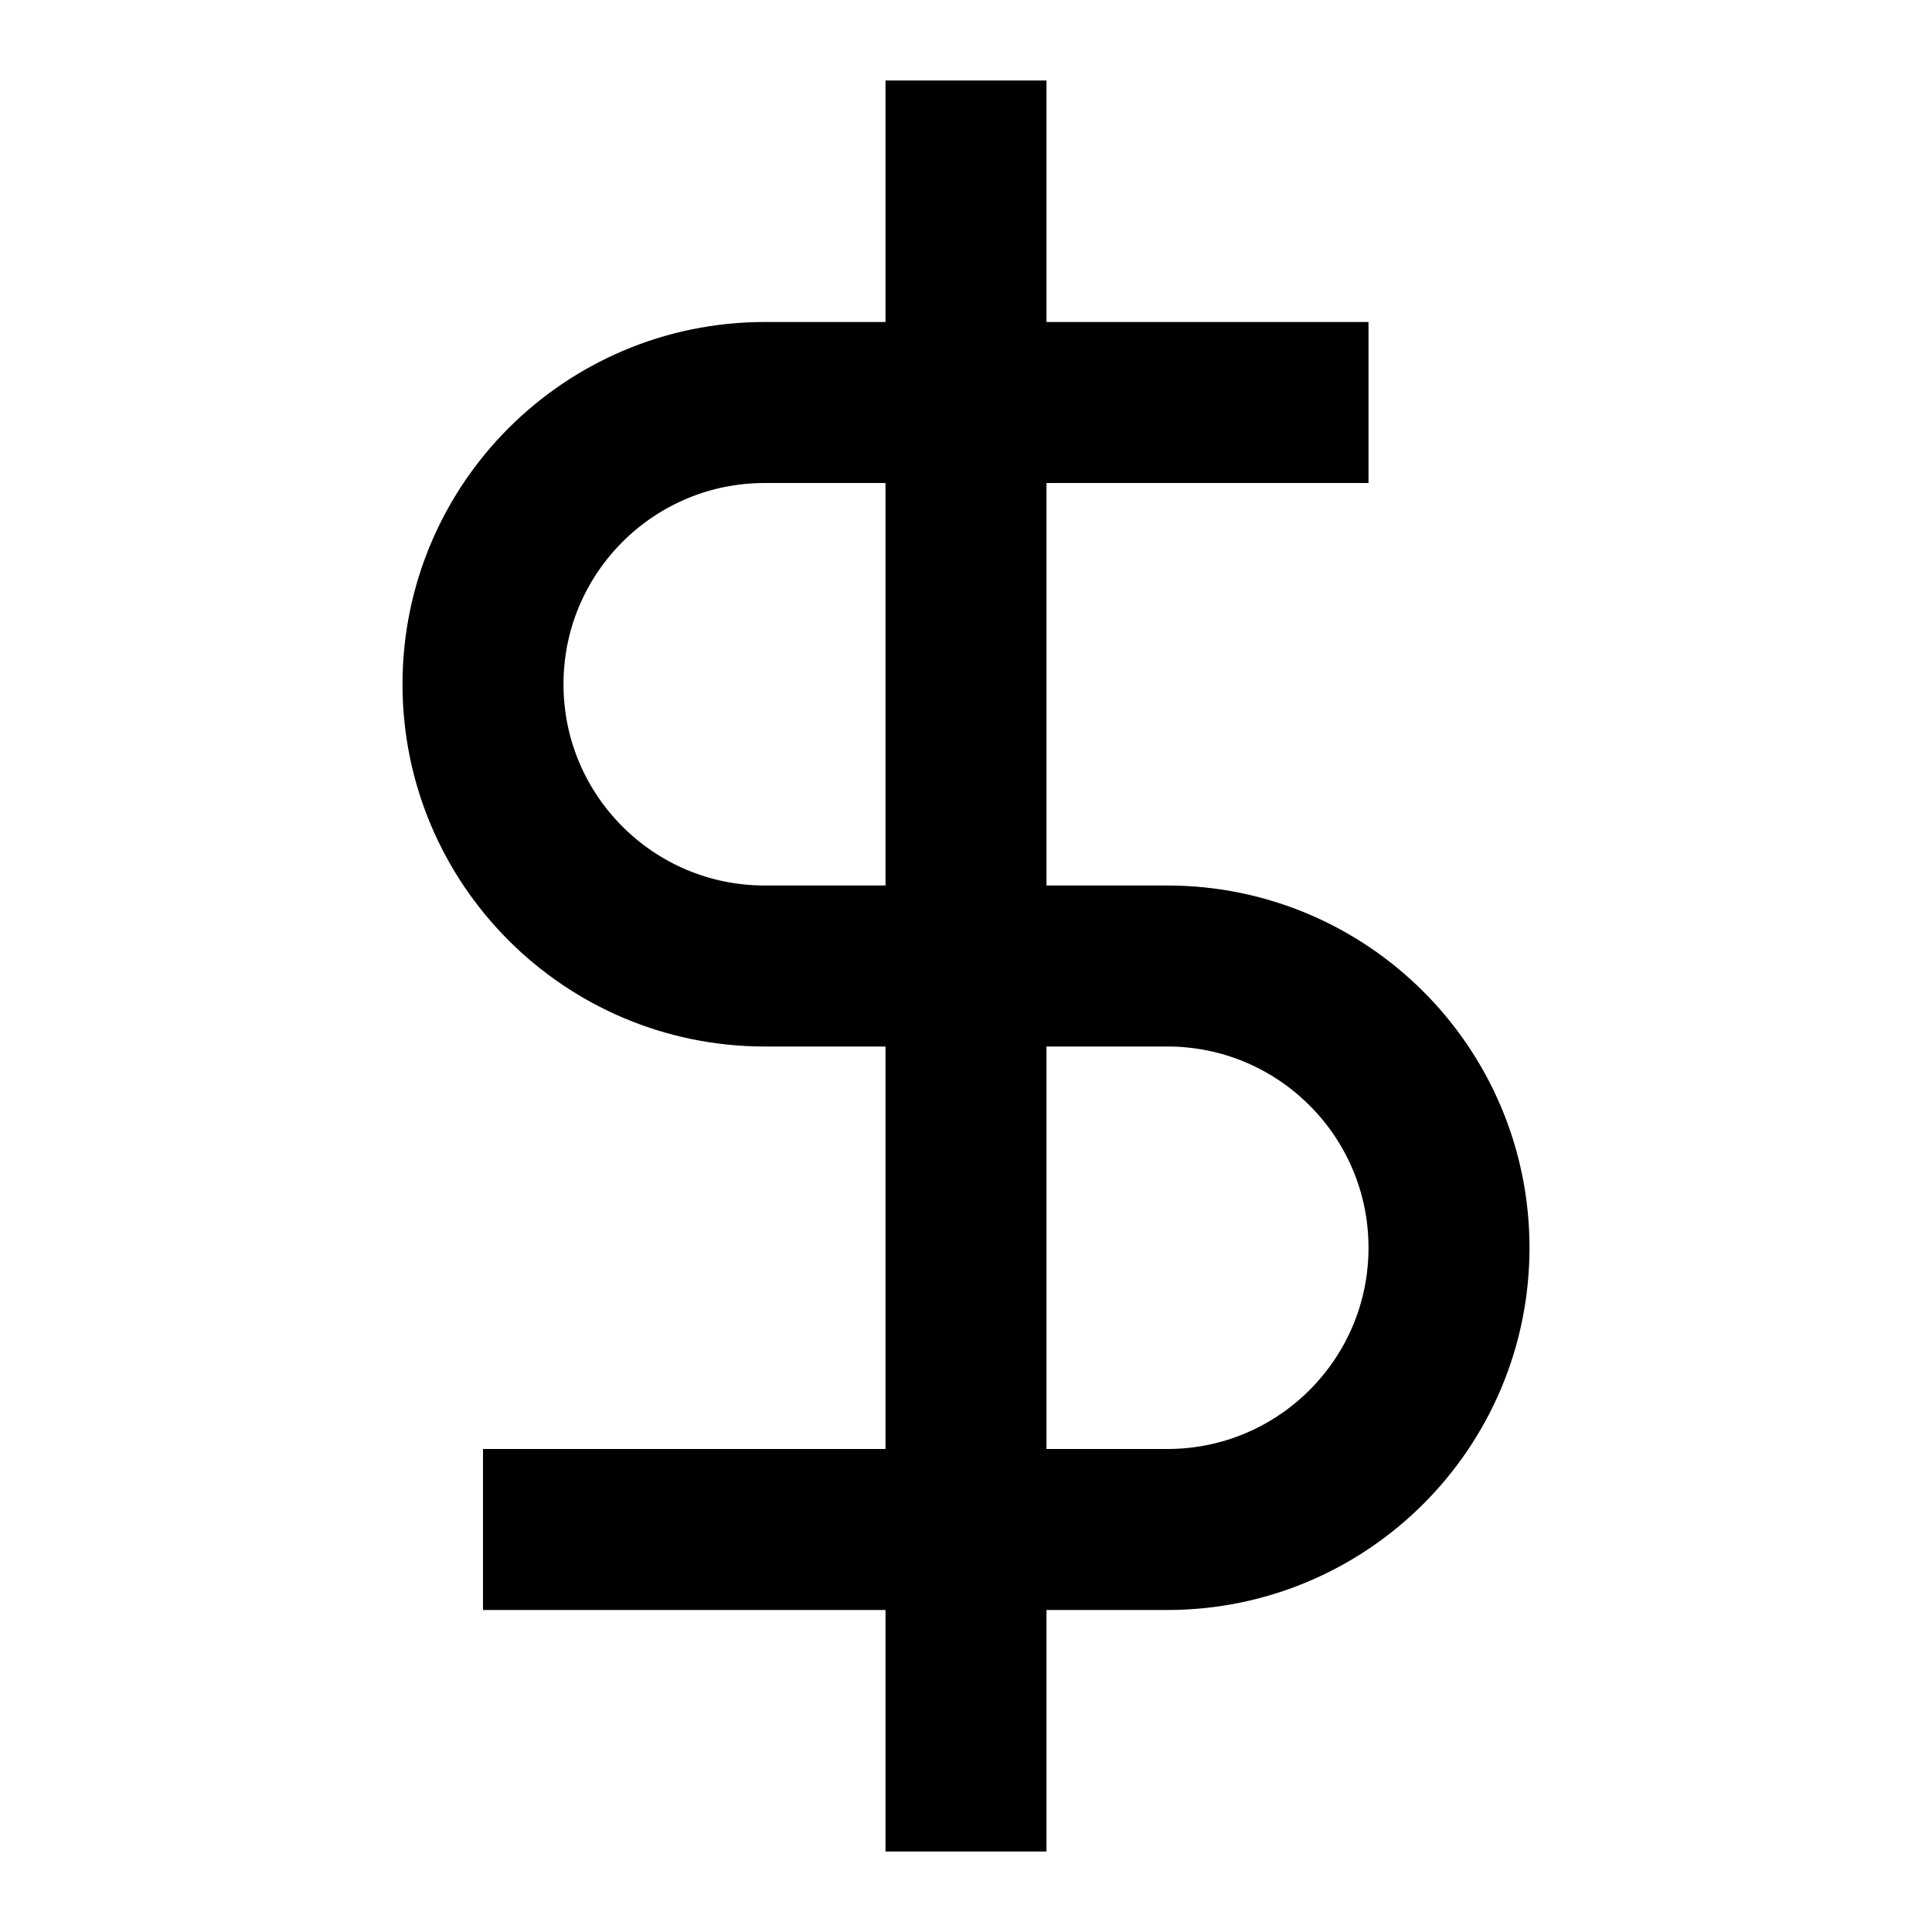
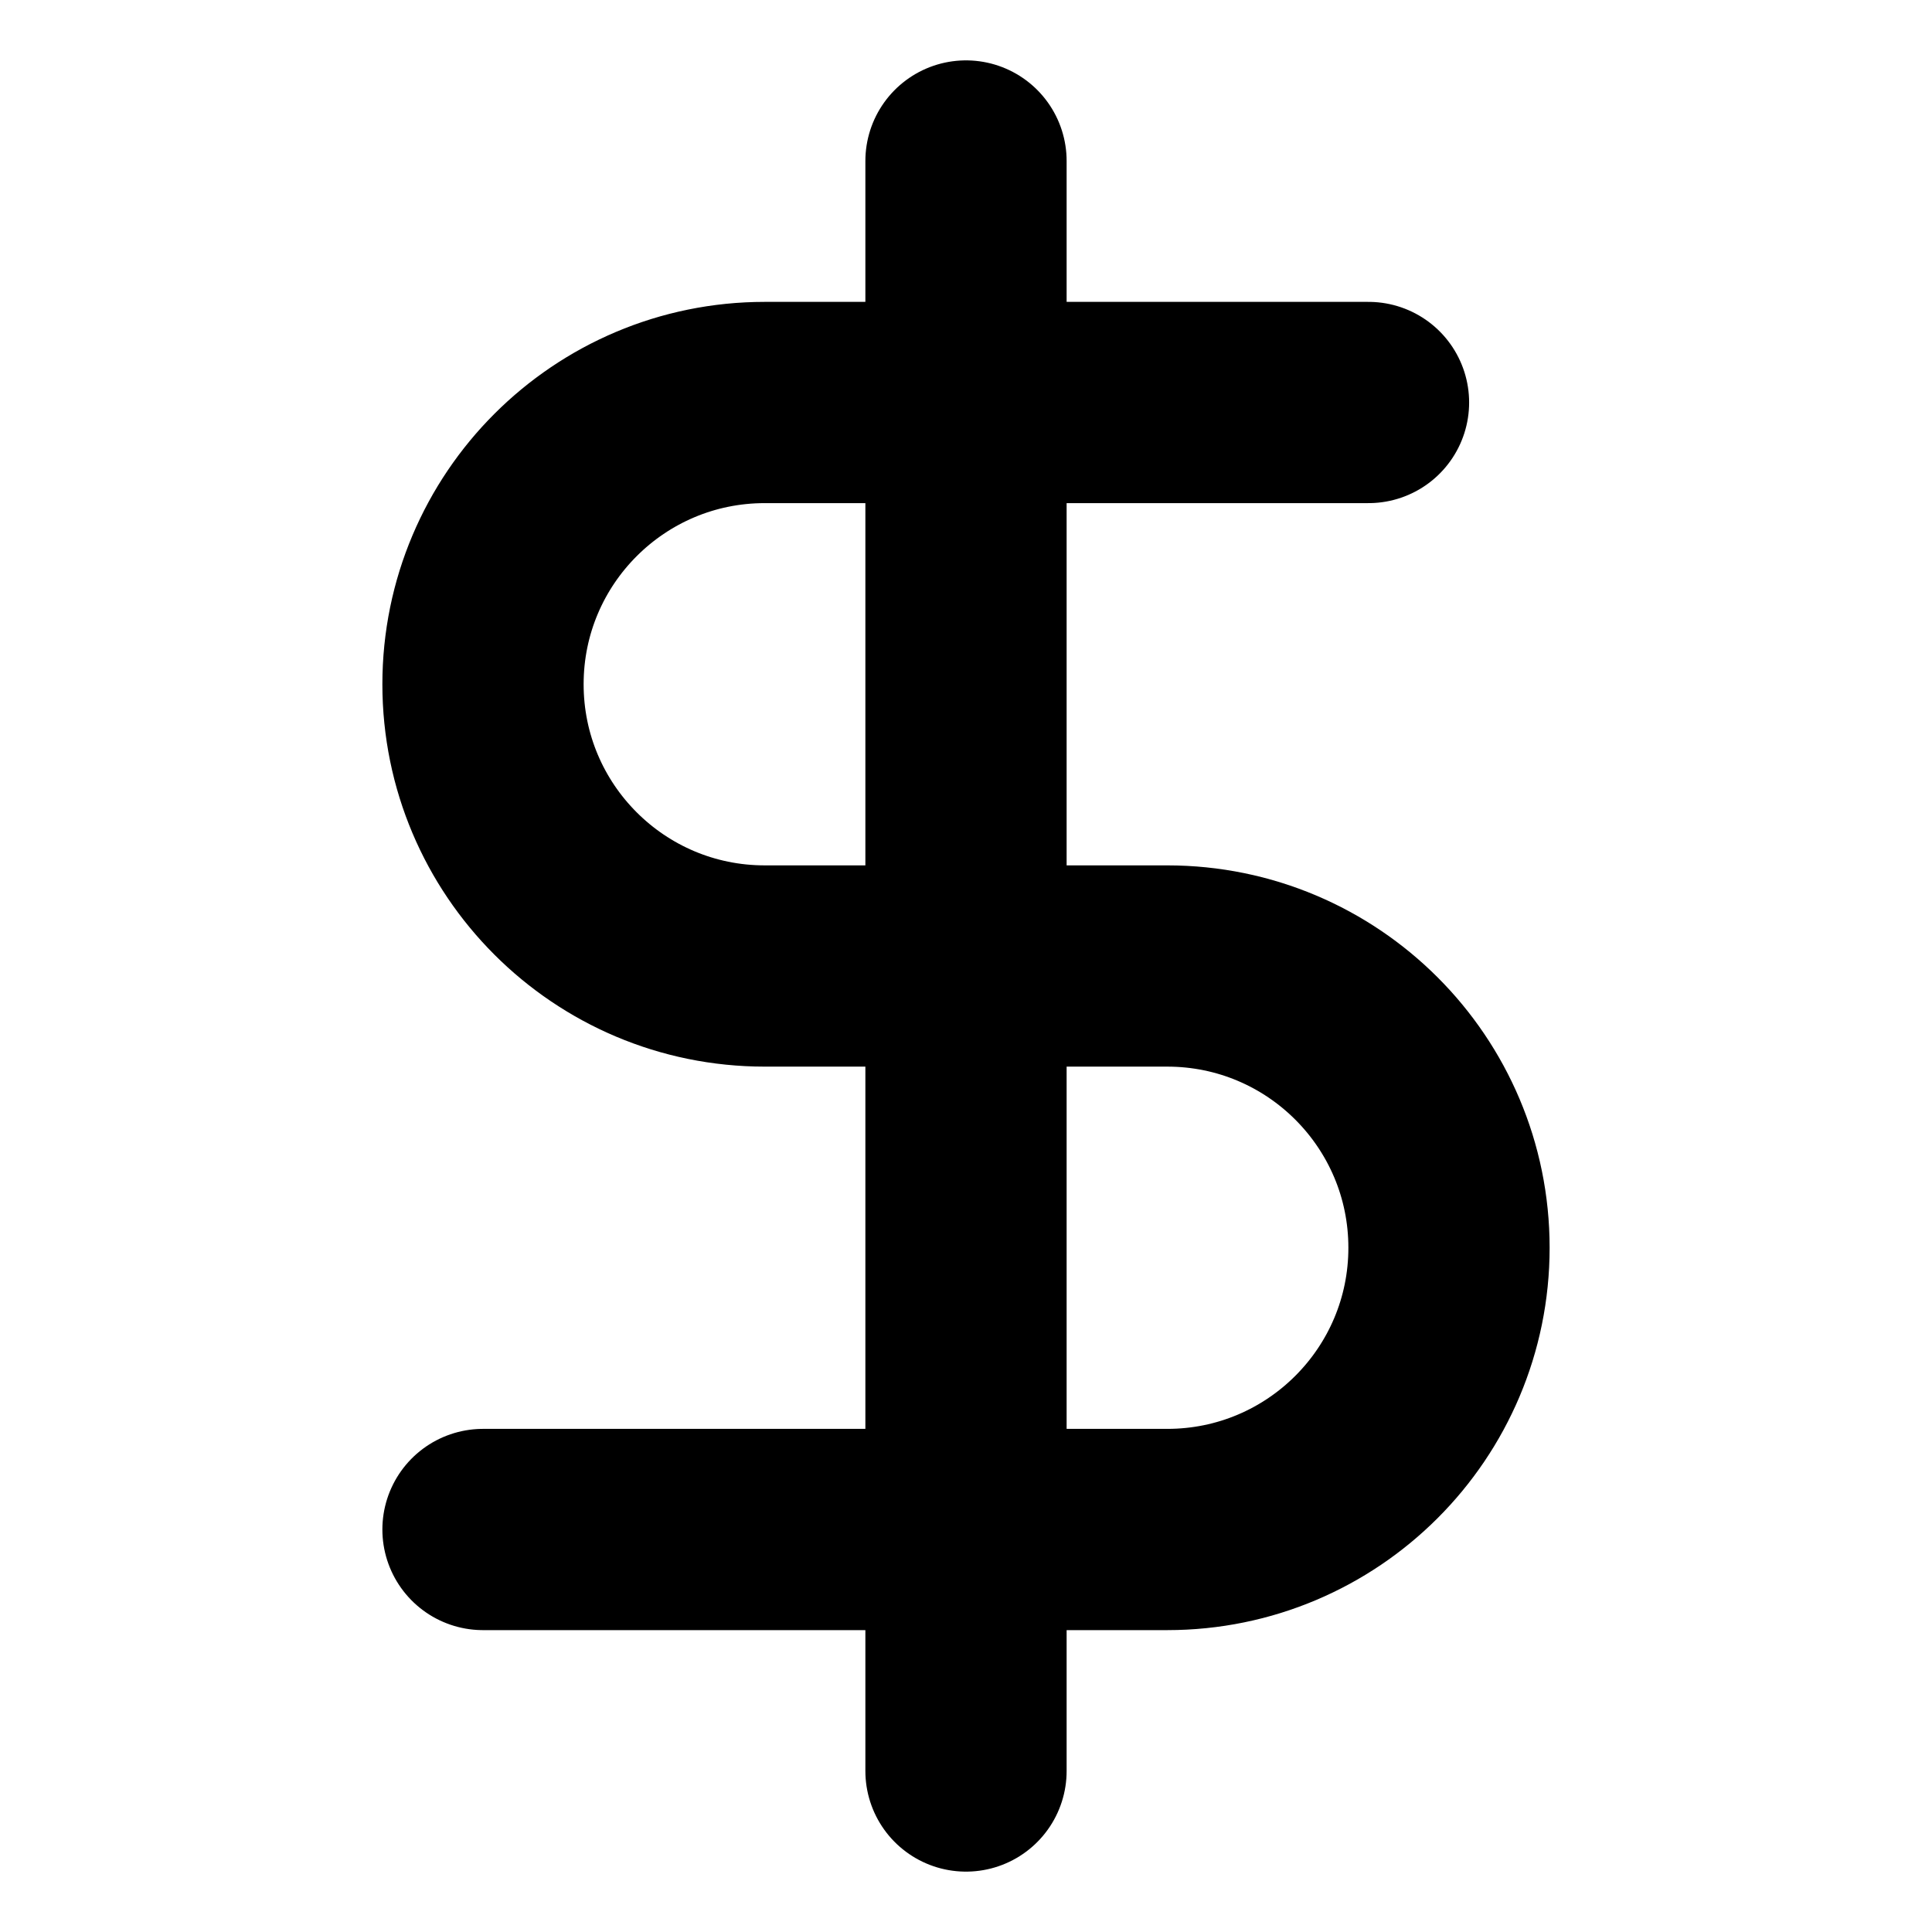
- <svg xmlns="http://www.w3.org/2000/svg" viewBox="0 0 24 24" fill="none" stroke="black" stroke-width="2">
-   <line x1="12" y1="1" x2="12" y2="23" />
-   <path d="M17 5H9.5a3.5 3.5 0 0 0 0 7h5a3.5 3.5 0 0 1 0 7H6" />
+ <svg xmlns="http://www.w3.org/2000/svg" viewBox="0 0 24 24">
+   <path d="M12 2v20M17 5H9.5a3.5 3.5 0 0 0 0 7h5a3.5 3.5 0 0 1 0 7H6" fill="none" stroke="#000" stroke-width="2.5" stroke-linecap="round" stroke-linejoin="round" />
</svg>
